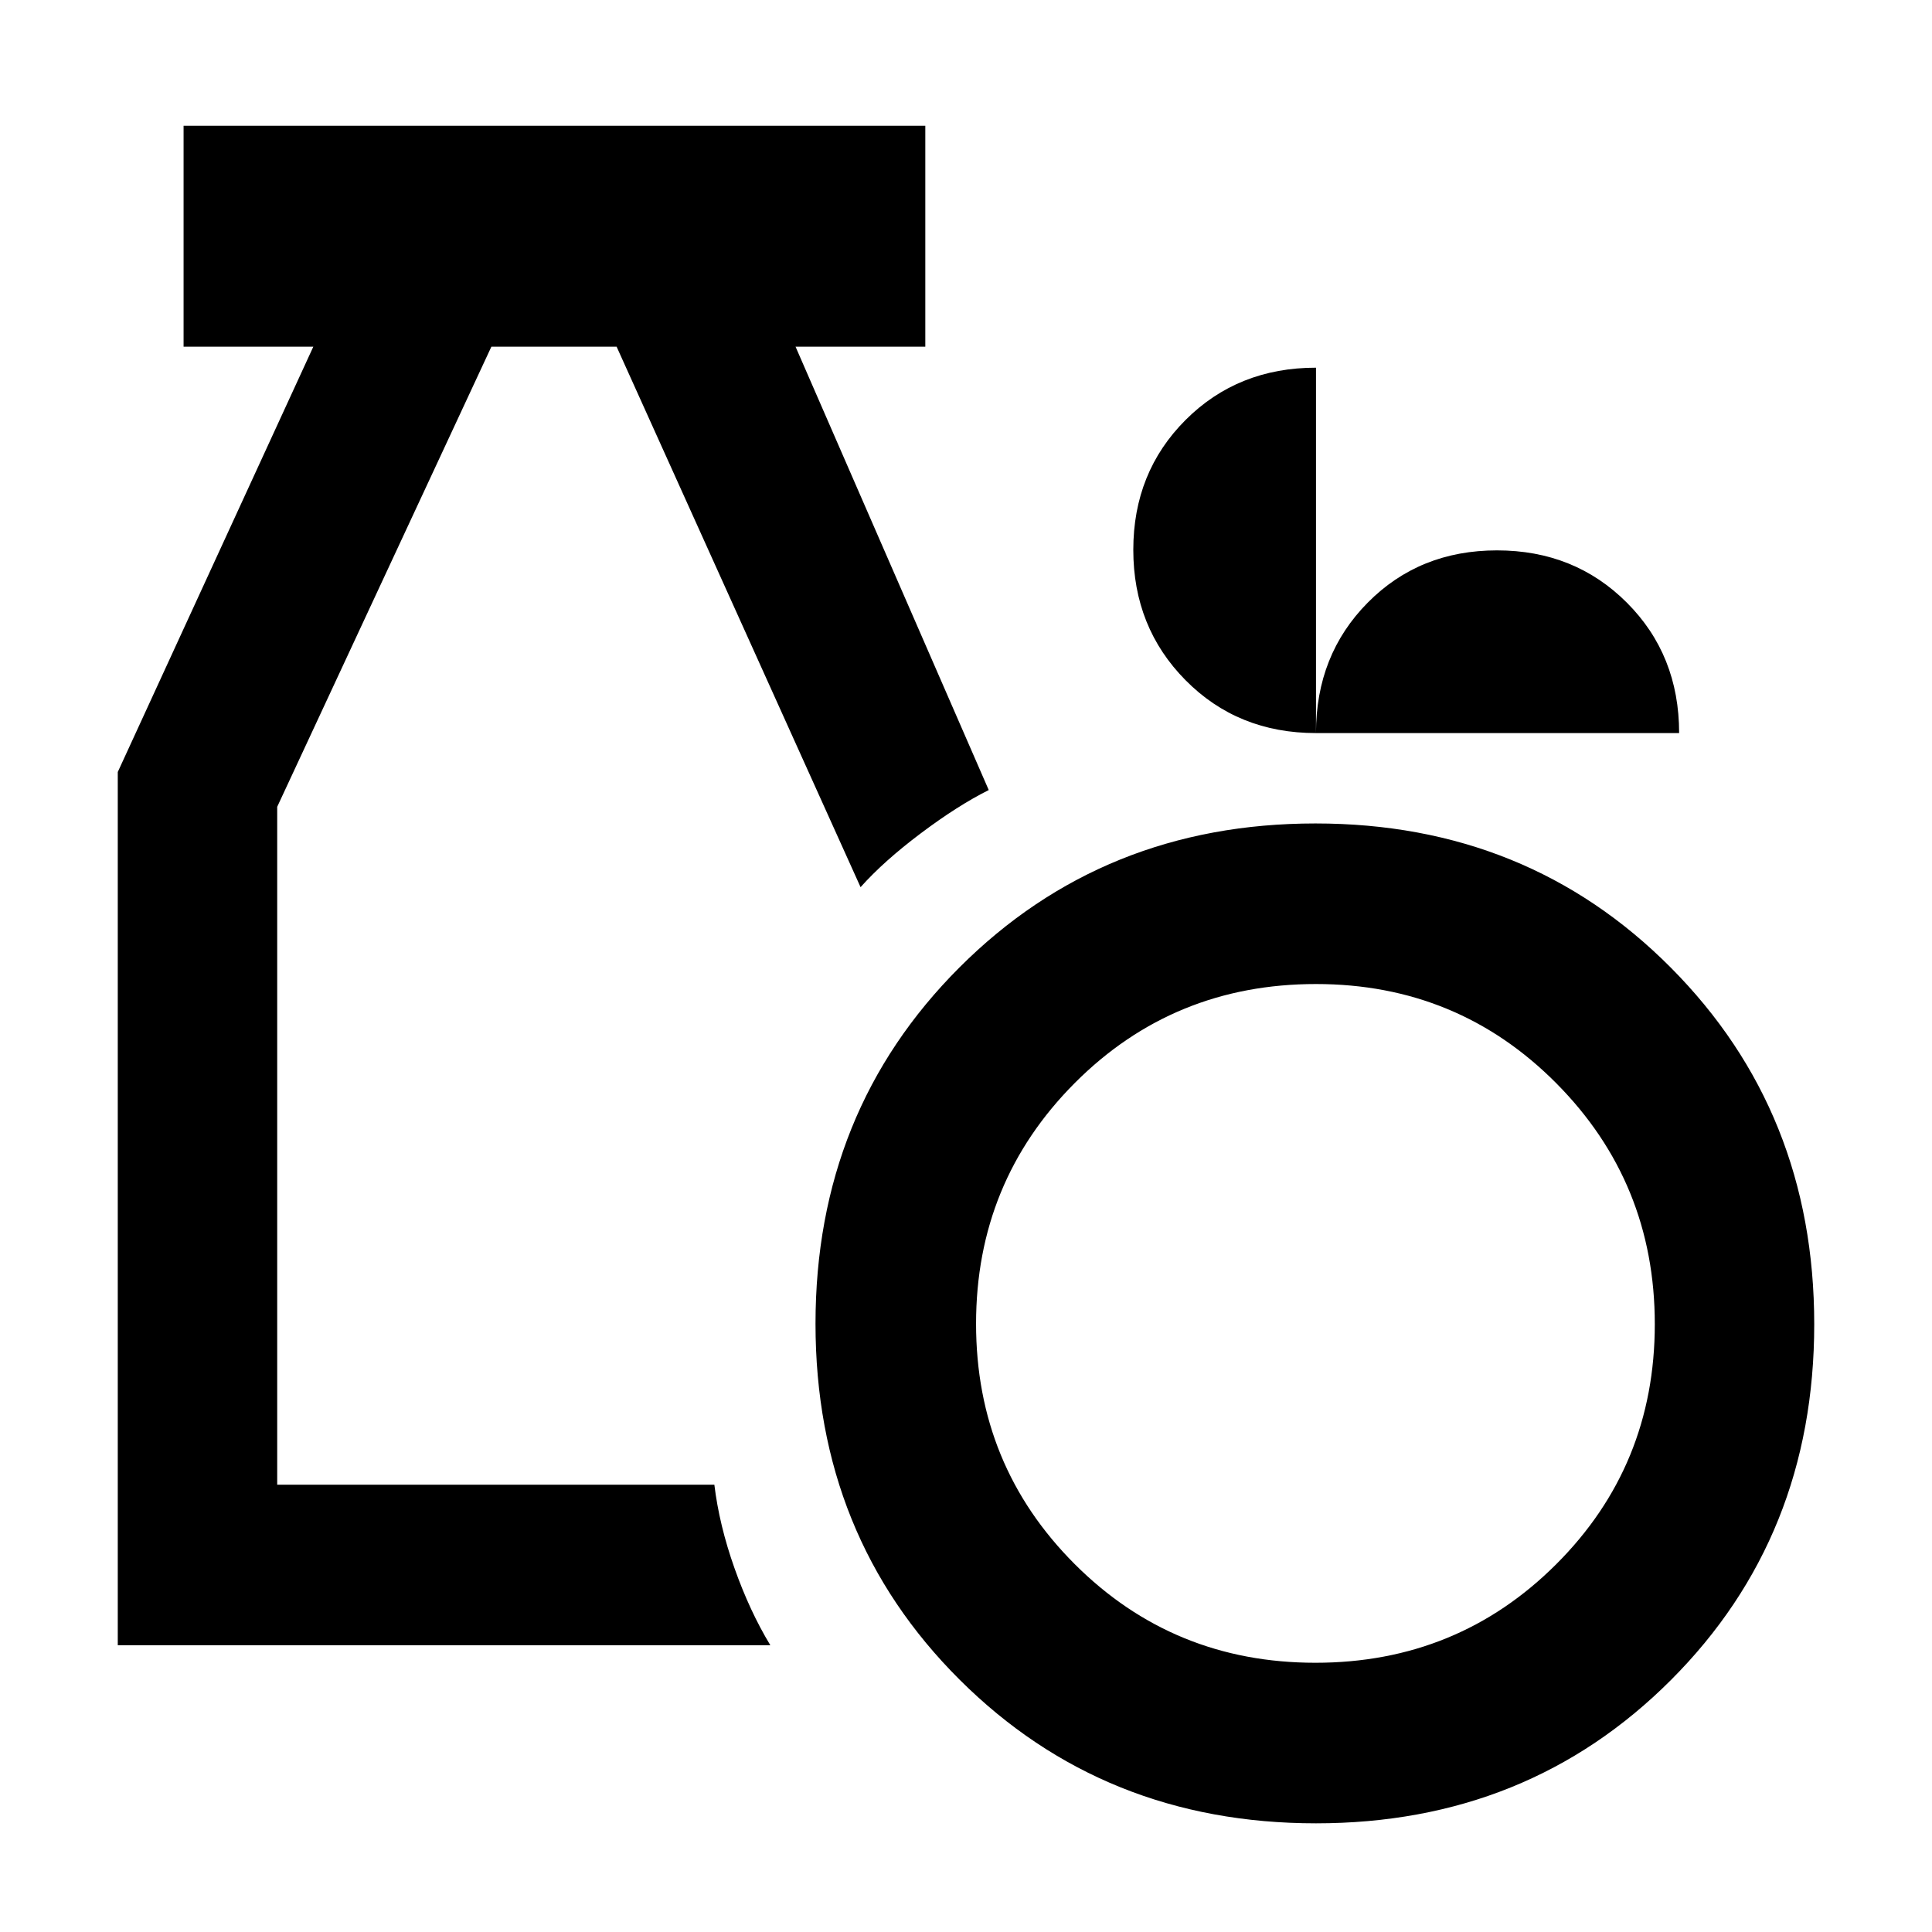
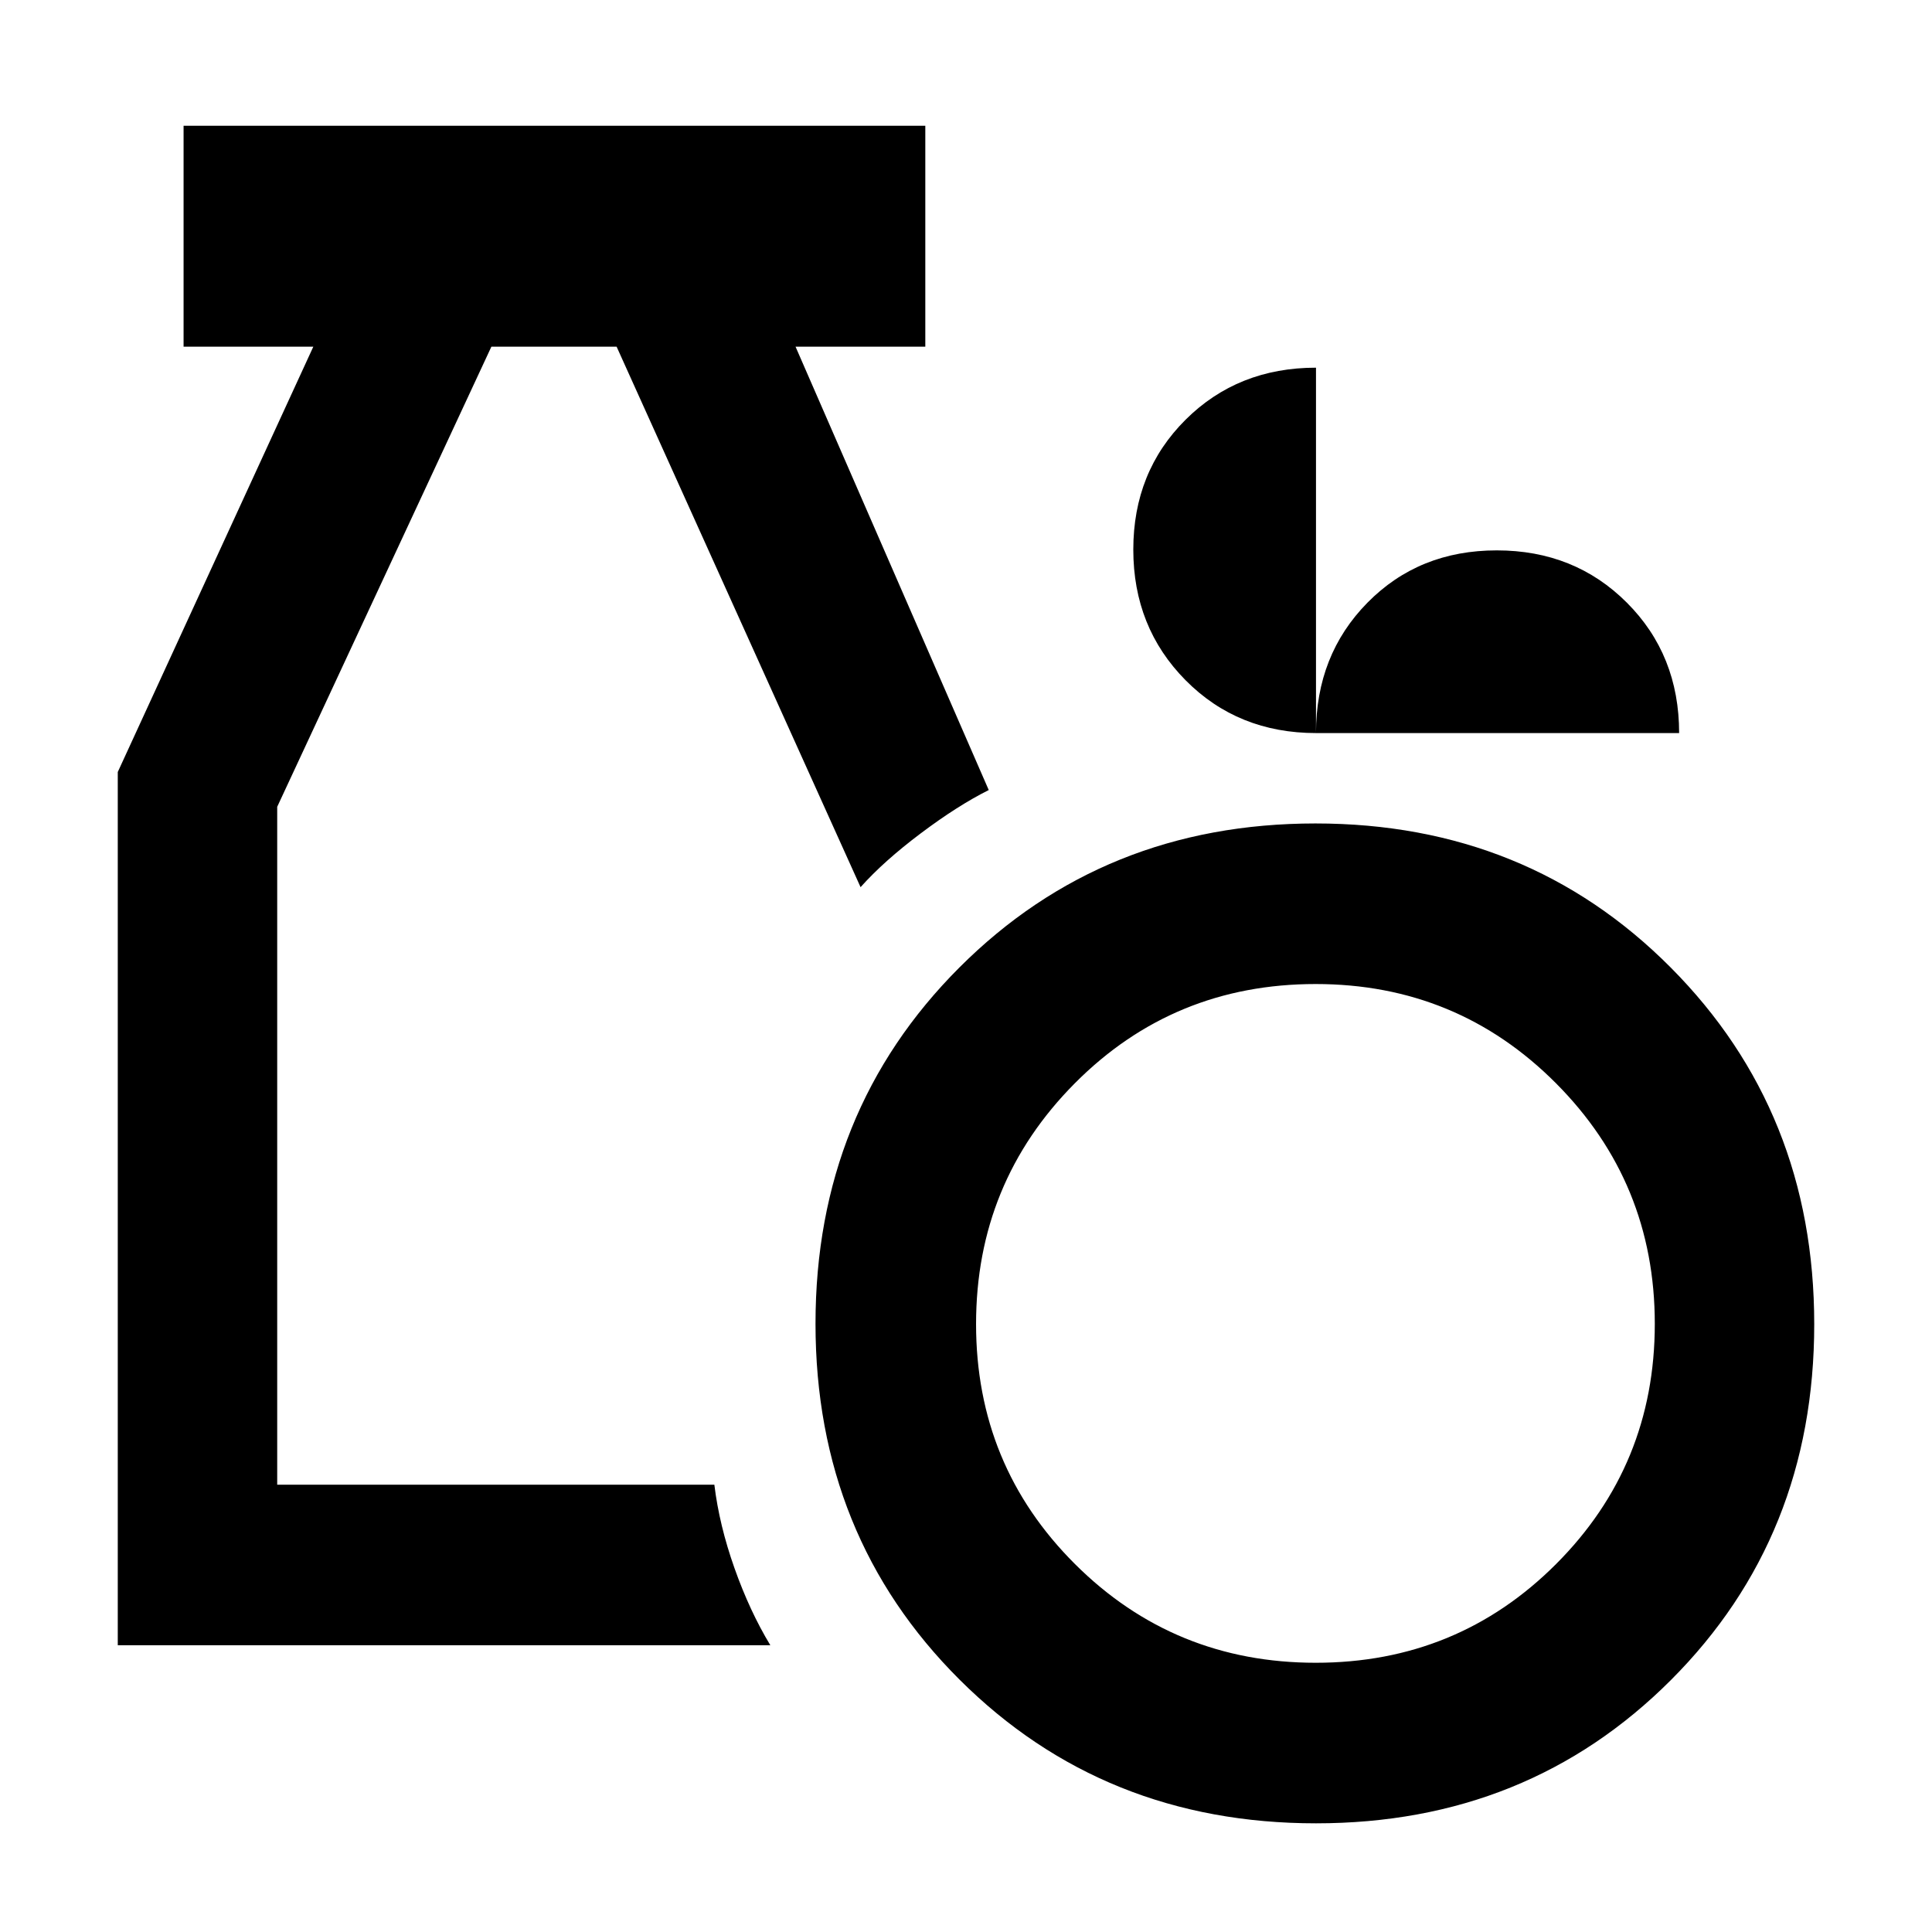
<svg xmlns="http://www.w3.org/2000/svg" viewBox="0 -960 960 960">
-   <path d="M653.91-54q-105.46 0-177.08-71.37-71.61-71.37-71.61-176.89 0-105.52 71.54-177.04 71.53-71.53 176.89-71.53 105.35 0 176.59 71.66 71.24 71.65 71.24 177.17 0 105.52-71.17 176.76T653.91-54Zm-.28-79.78q70.59 0 119.61-48.93 49.02-48.93 49.02-119.32 0-70.4-48.95-119.71-48.96-49.3-119.4-49.3-70.87 0-119.89 49.21Q485-372.62 485-302.22q0 70.39 49.02 119.42 49.02 49.02 119.61 49.02Zm-595.11-8.7v-433.91l97.17-211.35H91.22v-109.78h368.56v109.78H395.3l96 220.31q-15.39 7.69-33.76 21.5-18.37 13.8-29.93 26.76L306.39-787.74h-62.22L137.74-559.1v336.84h217.22q2.43 20.09 10 41.46 7.56 21.37 17.82 38.32H58.52Zm595.39-453.26q-38.82 0-64.8-26.25-25.98-26.25-25.98-64.8 0-38.56 25.98-64.54 25.98-25.97 64.8-25.97v181.56q0-38.83 25.7-64.8 25.69-25.98 64.25-25.98t64.52 25.98q25.97 25.97 25.97 64.8H653.91Z" />
+   <path d="M653.91-54q-105.46 0-177.08-71.37-71.61-71.37-71.61-176.89 0-105.52 71.54-177.04 71.53-71.53 176.89-71.53 105.35 0 176.59 71.66 71.24 71.65 71.24 177.17 0 105.52-71.17 176.76T653.91-54Zm-.12-79.78q70.43 0 119.45-49.09 49.02-49.08 49.02-119.32t-49.11-119.55q-49.12-49.3-119.4-49.3-70.71 0-119.73 49.37Q485-372.31 485-302.07t49.18 119.27q49.18 49.02 119.61 49.02Zm-595.27-8.7v-433.91l97.17-211.35H91.22v-109.78h368.56v109.78H395.3l96 220.31q-15.39 7.69-33.76 21.5-18.37 13.8-29.93 26.76L306.39-787.74h-62.22L137.74-559.1v336.84h217.22q2.43 20.09 10 41.46 7.56 21.37 17.82 38.32H58.52Zm595.53-453.26q-38.96 0-64.94-26.25-25.98-26.25-25.98-64.92 0-38.68 25.98-64.54 25.98-25.85 64.8-25.85v181.56q0-38.83 25.58-64.8 25.58-25.98 64.25-25.98 38.68 0 64.64 25.98 25.97 25.97 25.97 64.8h-180.3ZM282.96-505Zm370.95 202.3Z" />
</svg>
